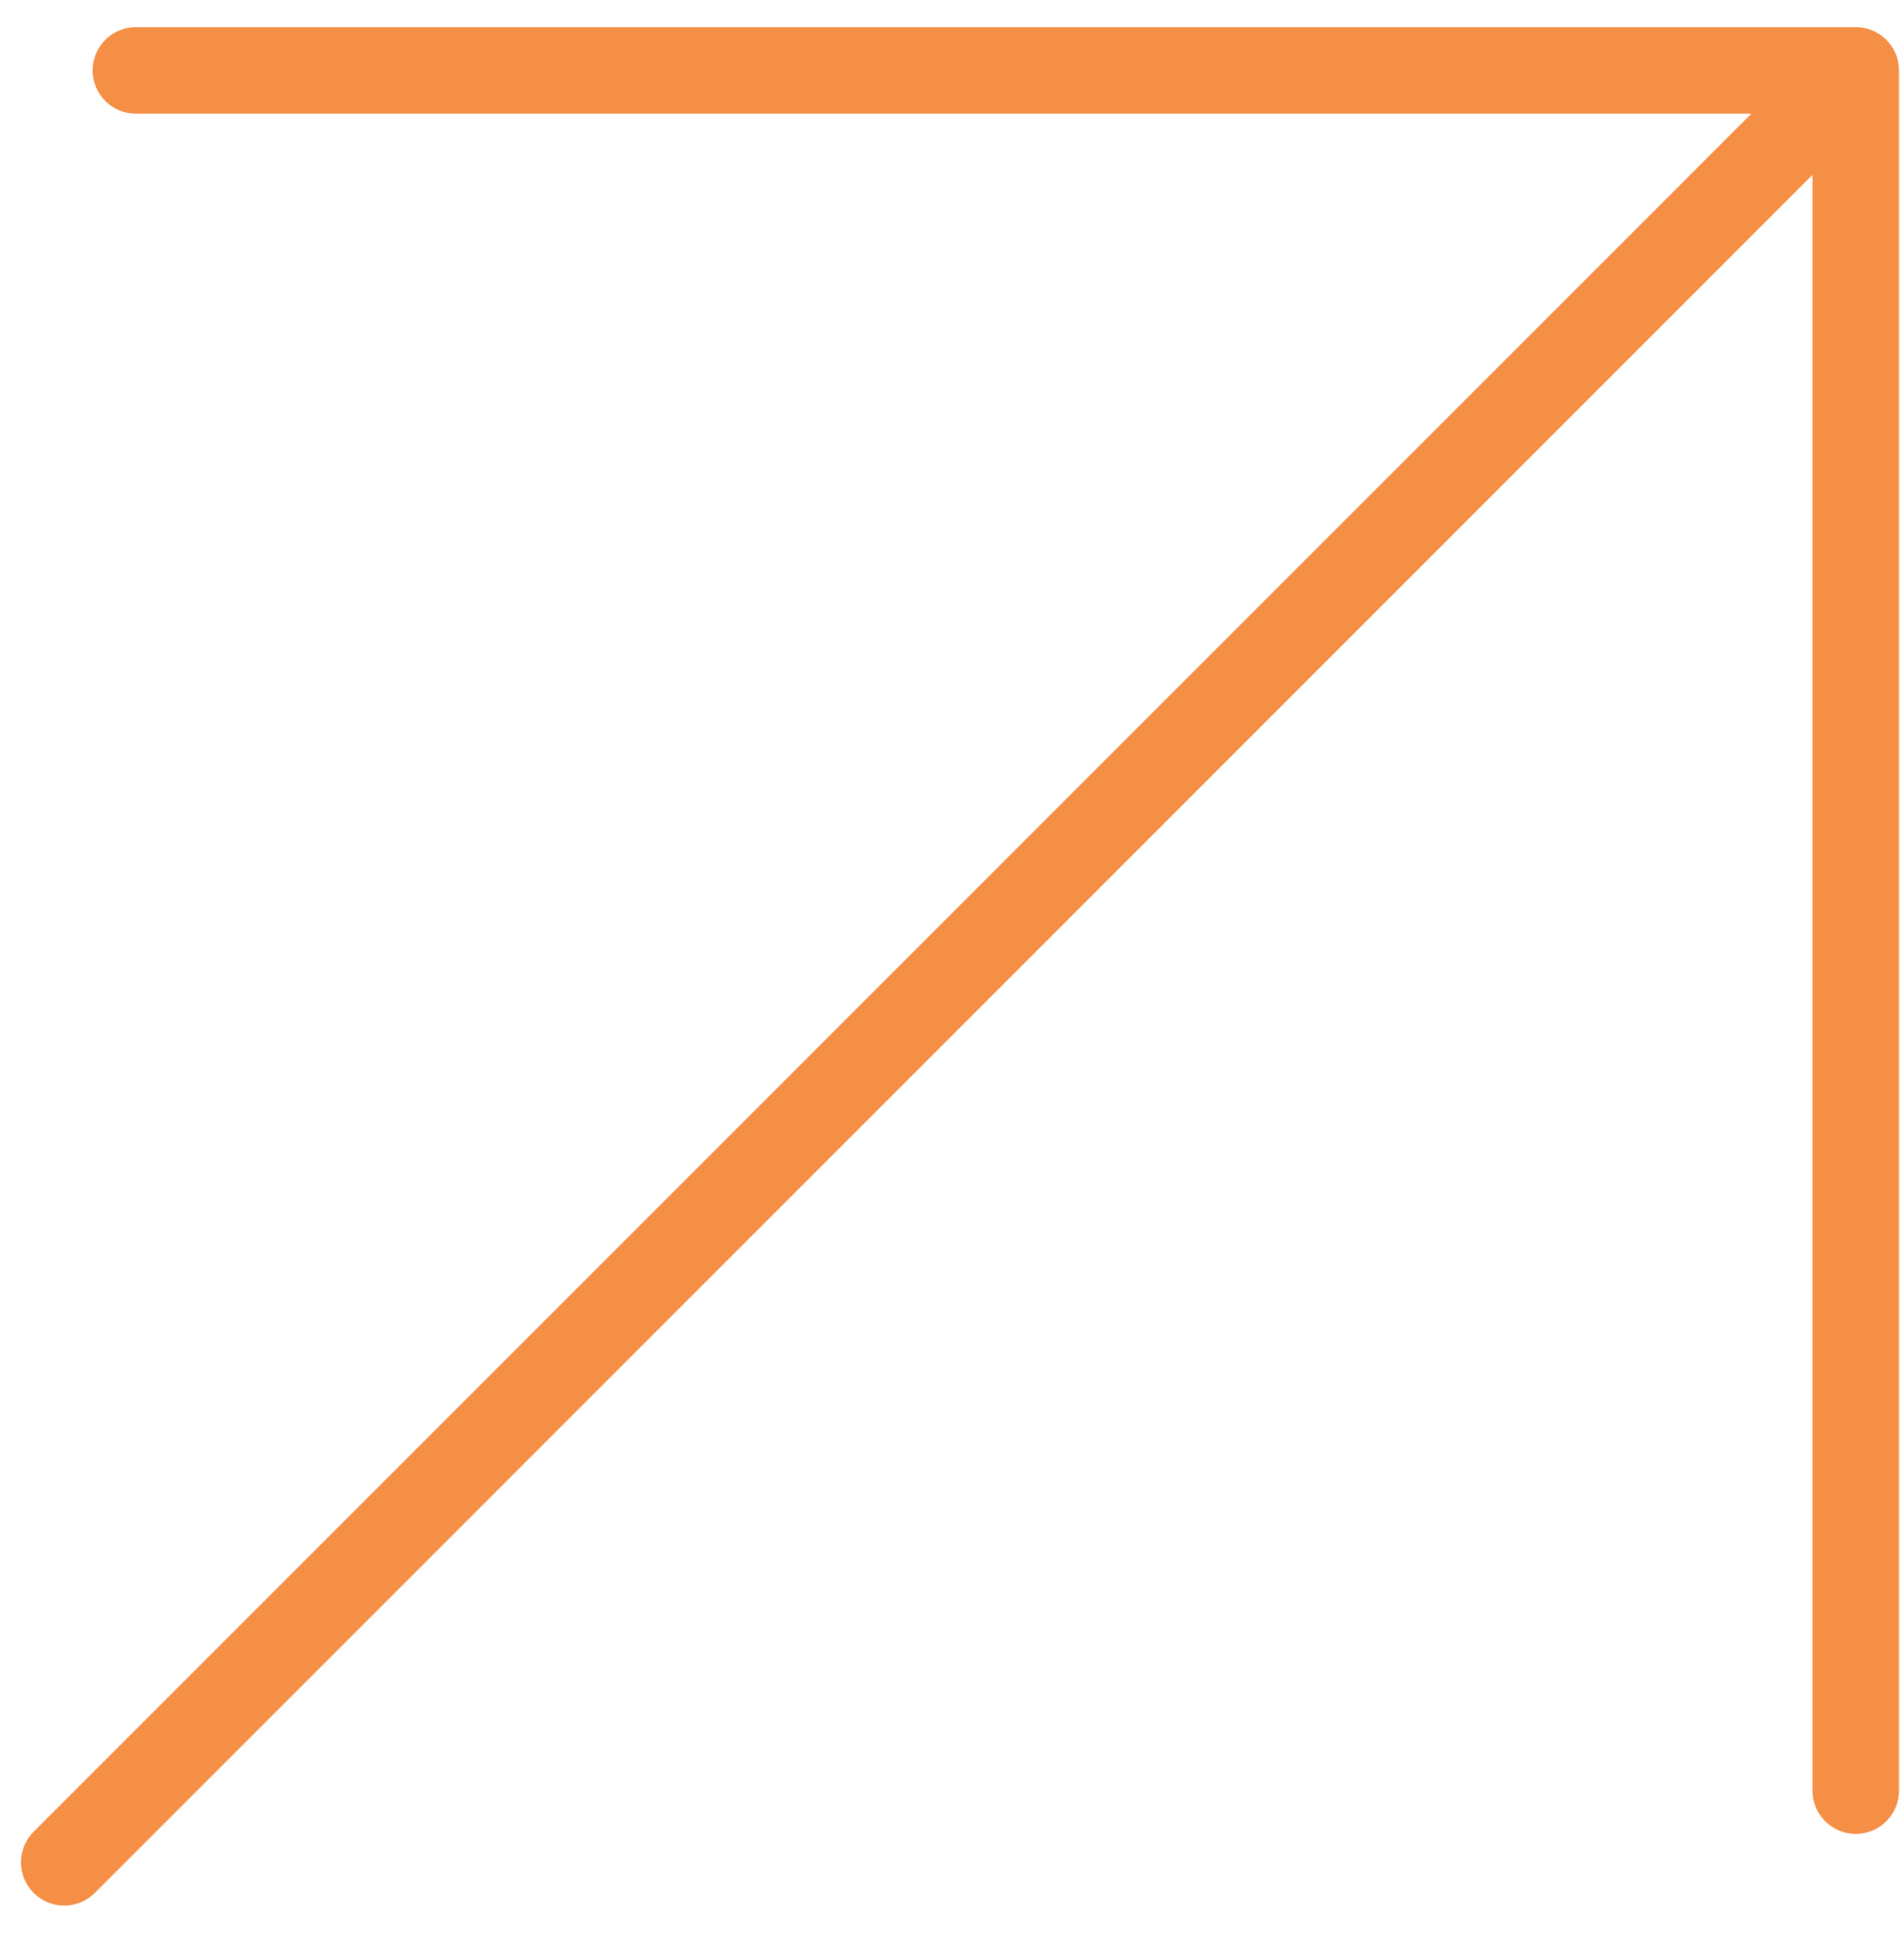
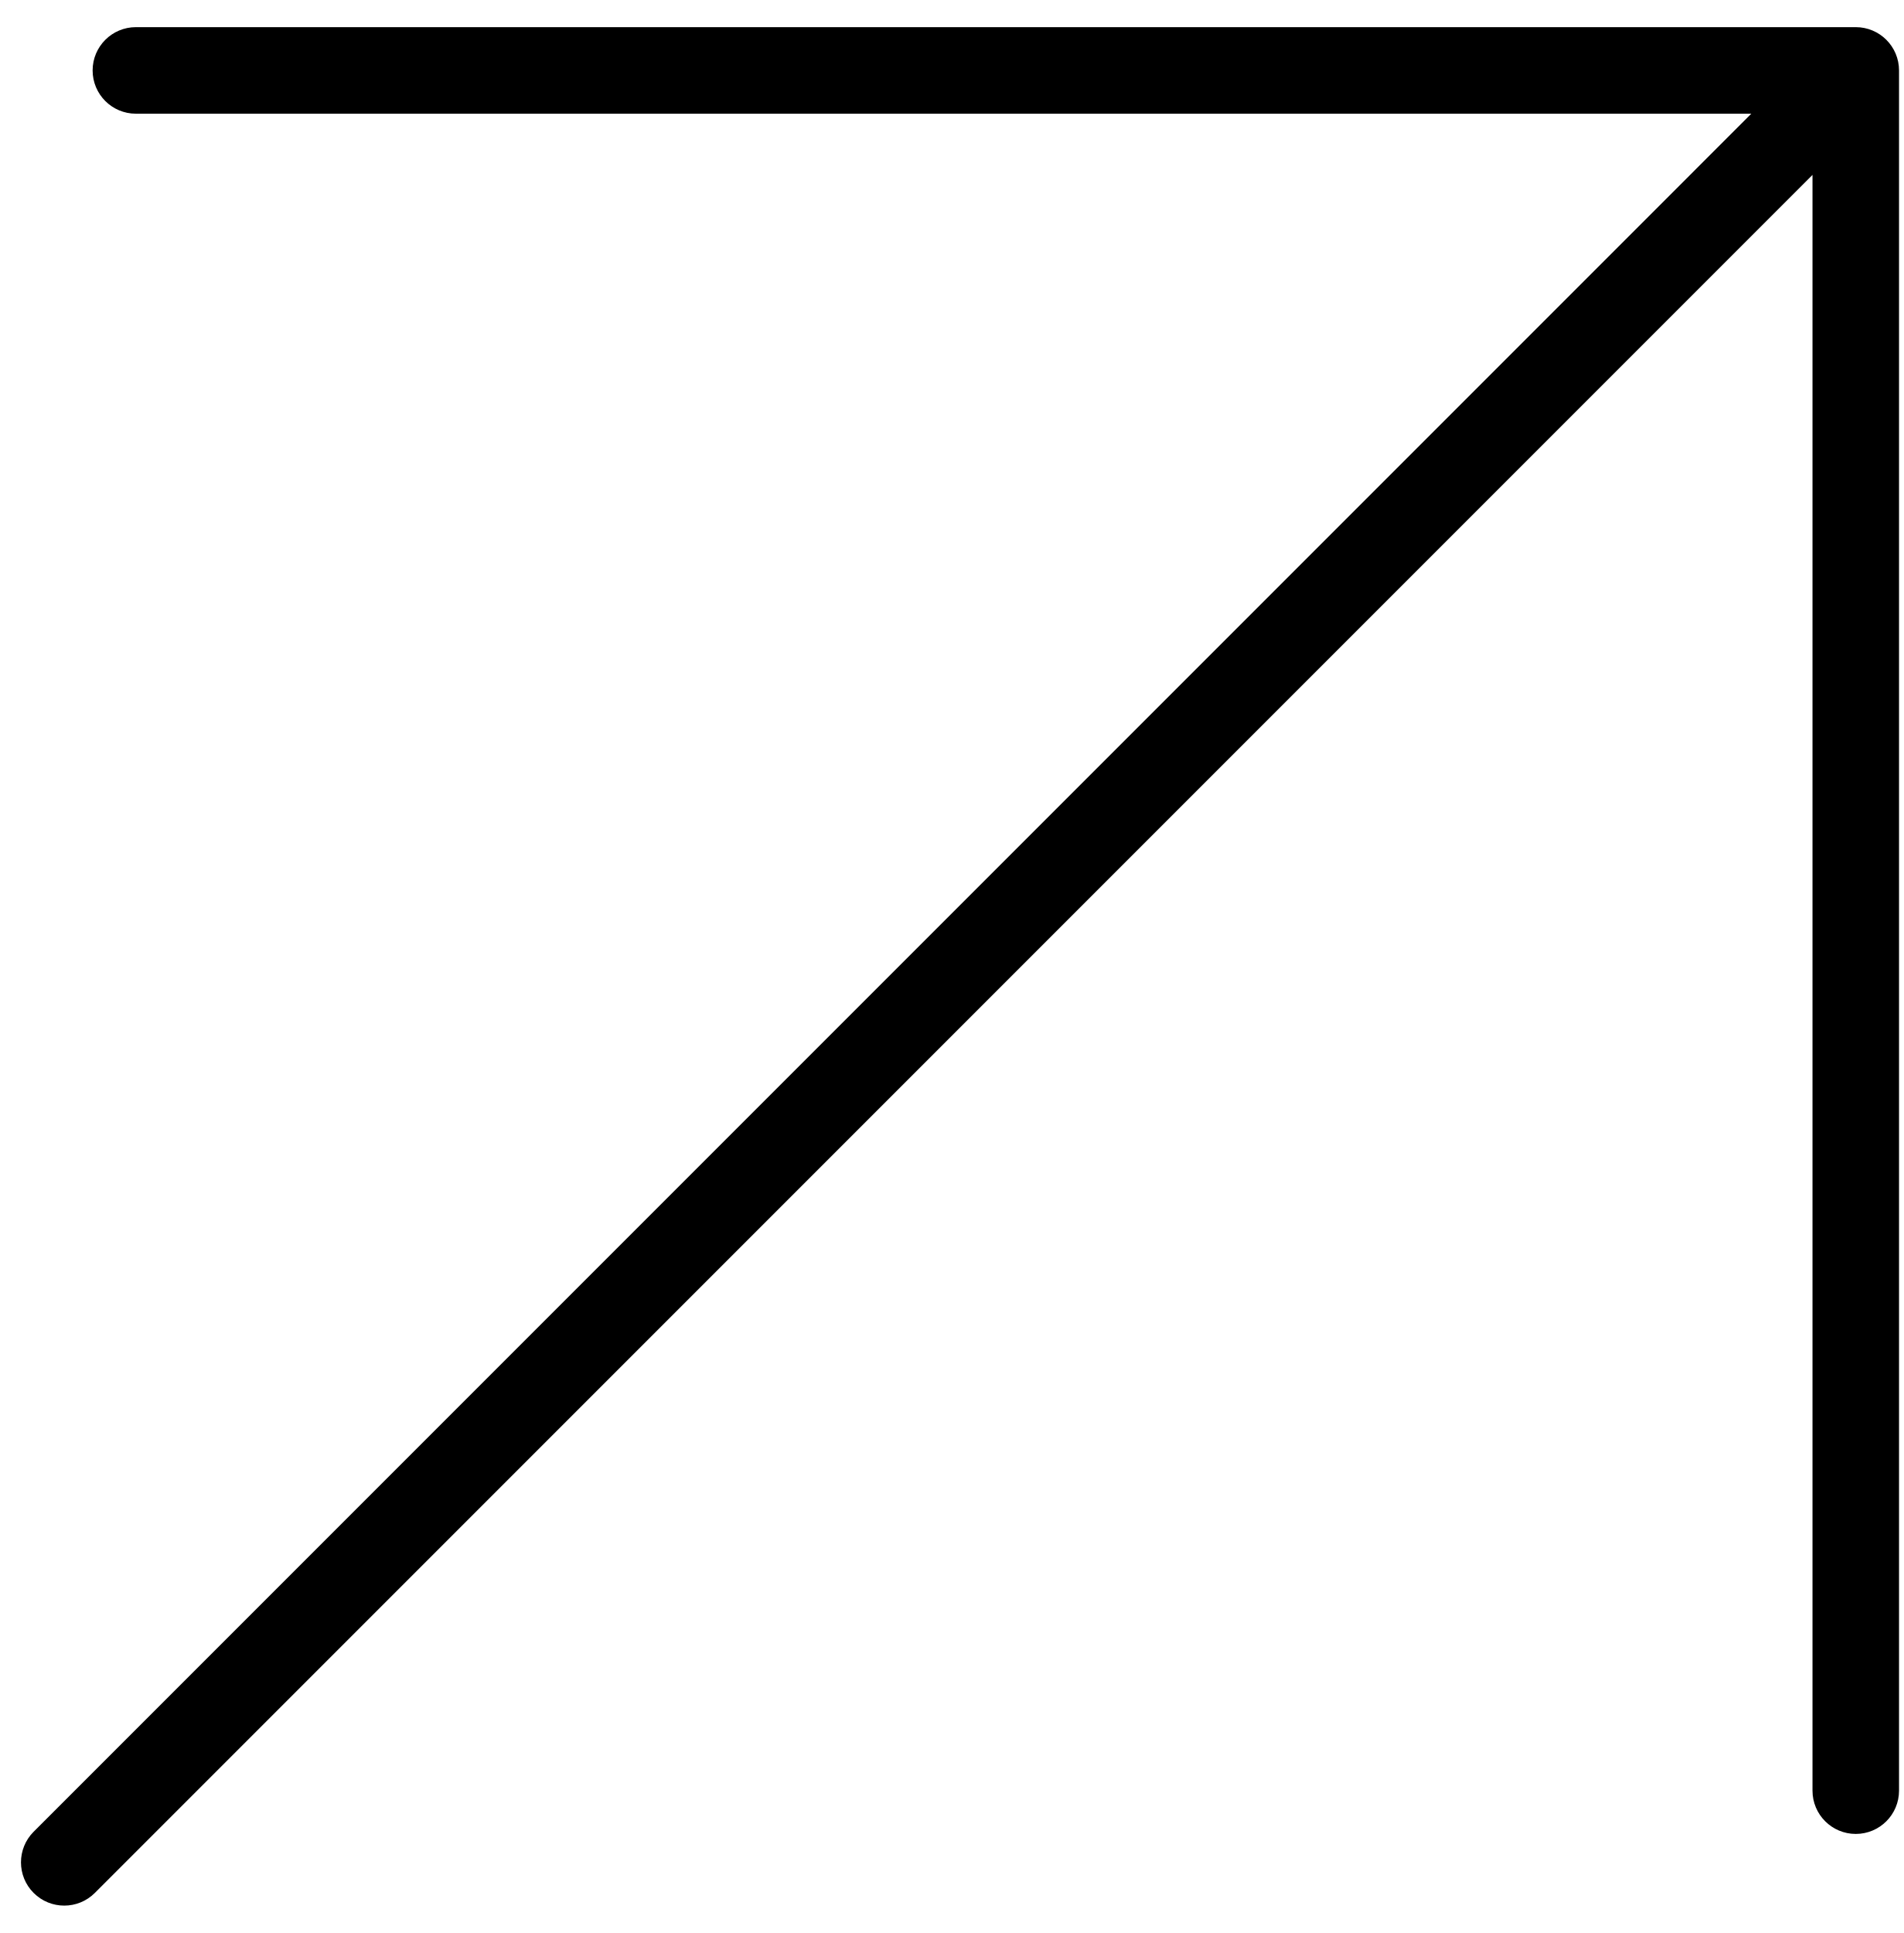
- <svg xmlns="http://www.w3.org/2000/svg" width="66" height="67" viewBox="0 0 66 67" fill="none">
-   <path fill-rule="evenodd" clip-rule="evenodd" d="M4.711 3.941C3.883 3.941 3.211 3.27 3.211 2.441C3.211 1.613 3.883 0.941 4.711 0.941H64.336C65.165 0.941 65.836 1.613 65.836 2.441V62.066C65.836 62.895 65.165 63.566 64.336 63.566C63.508 63.566 62.836 62.895 62.836 62.066V6.063L3.288 65.611C2.702 66.197 1.752 66.197 1.166 65.611C0.581 65.026 0.581 64.076 1.166 63.49L60.715 3.941H4.711Z" fill="#F68F46" />
+ <svg xmlns="http://www.w3.org/2000/svg" width="66" height="67" viewBox="0 0 66 67">
+   <path fill-rule="evenodd" clip-rule="evenodd" d="M4.711 3.941C3.883 3.941 3.211 3.27 3.211 2.441C3.211 1.613 3.883 0.941 4.711 0.941H64.336C65.165 0.941 65.836 1.613 65.836 2.441V62.066C65.836 62.895 65.165 63.566 64.336 63.566C63.508 63.566 62.836 62.895 62.836 62.066V6.063L3.288 65.611C2.702 66.197 1.752 66.197 1.166 65.611C0.581 65.026 0.581 64.076 1.166 63.49L60.715 3.941H4.711Z" />
</svg>
